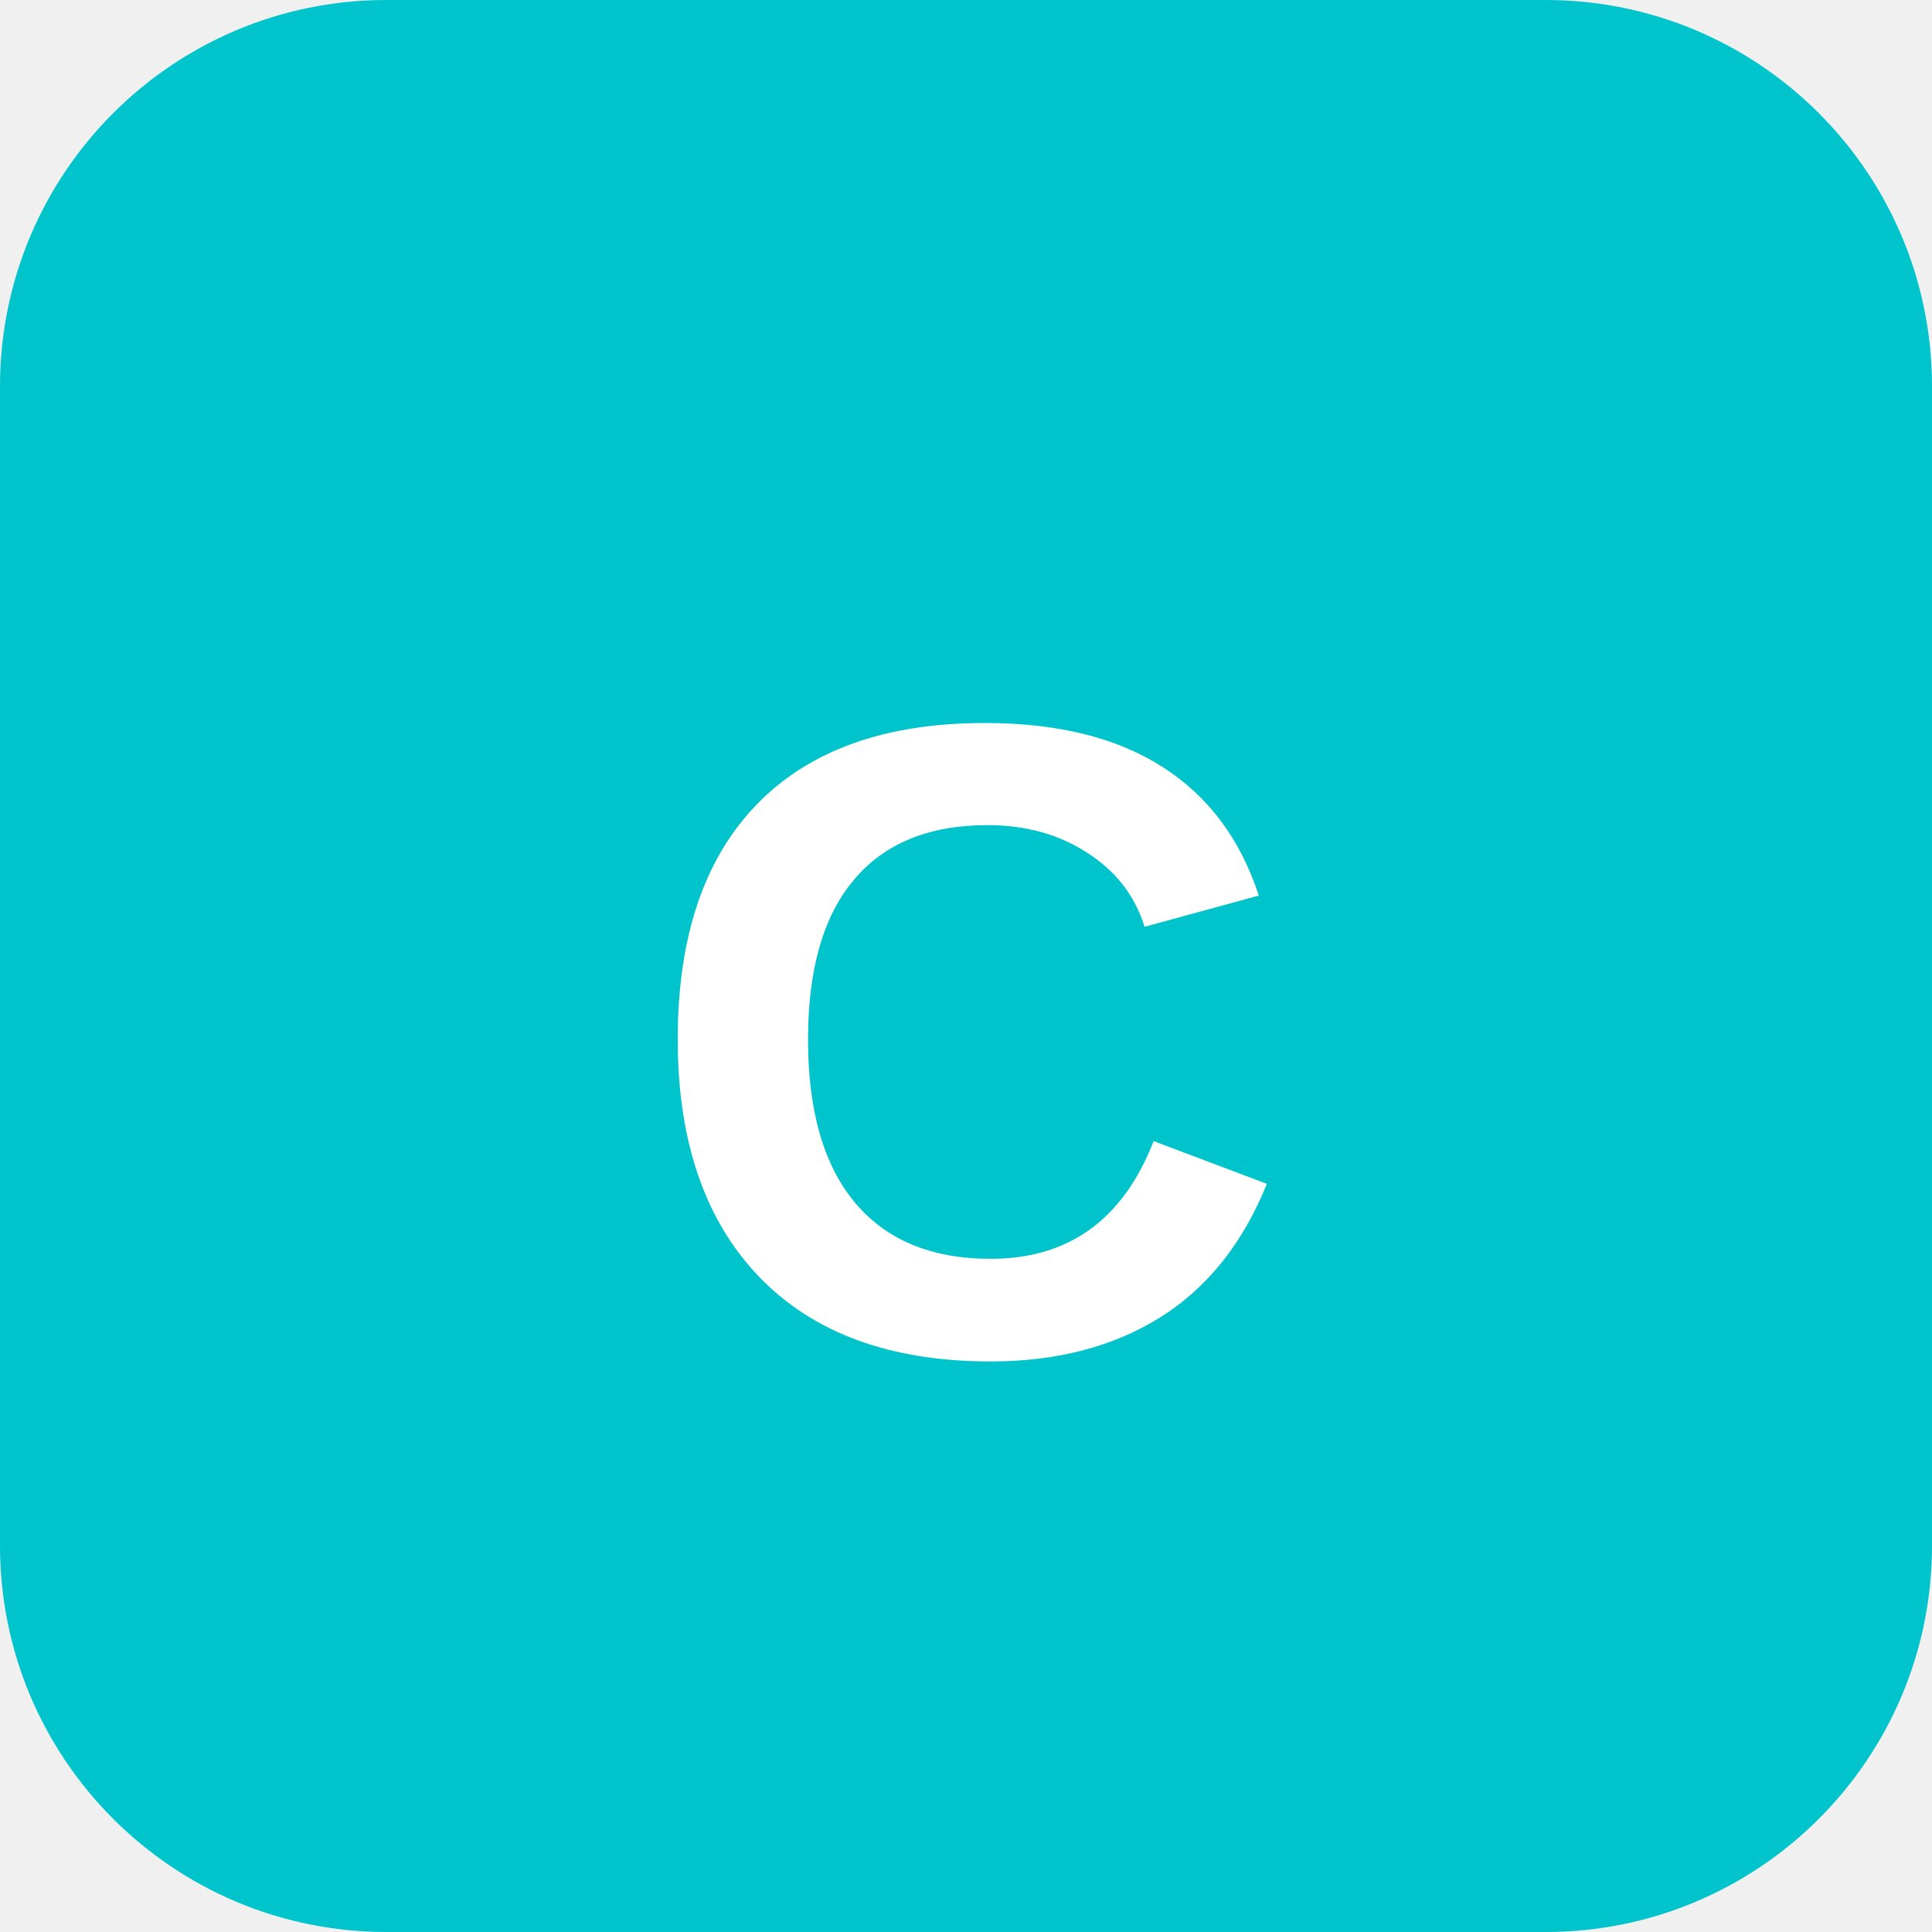
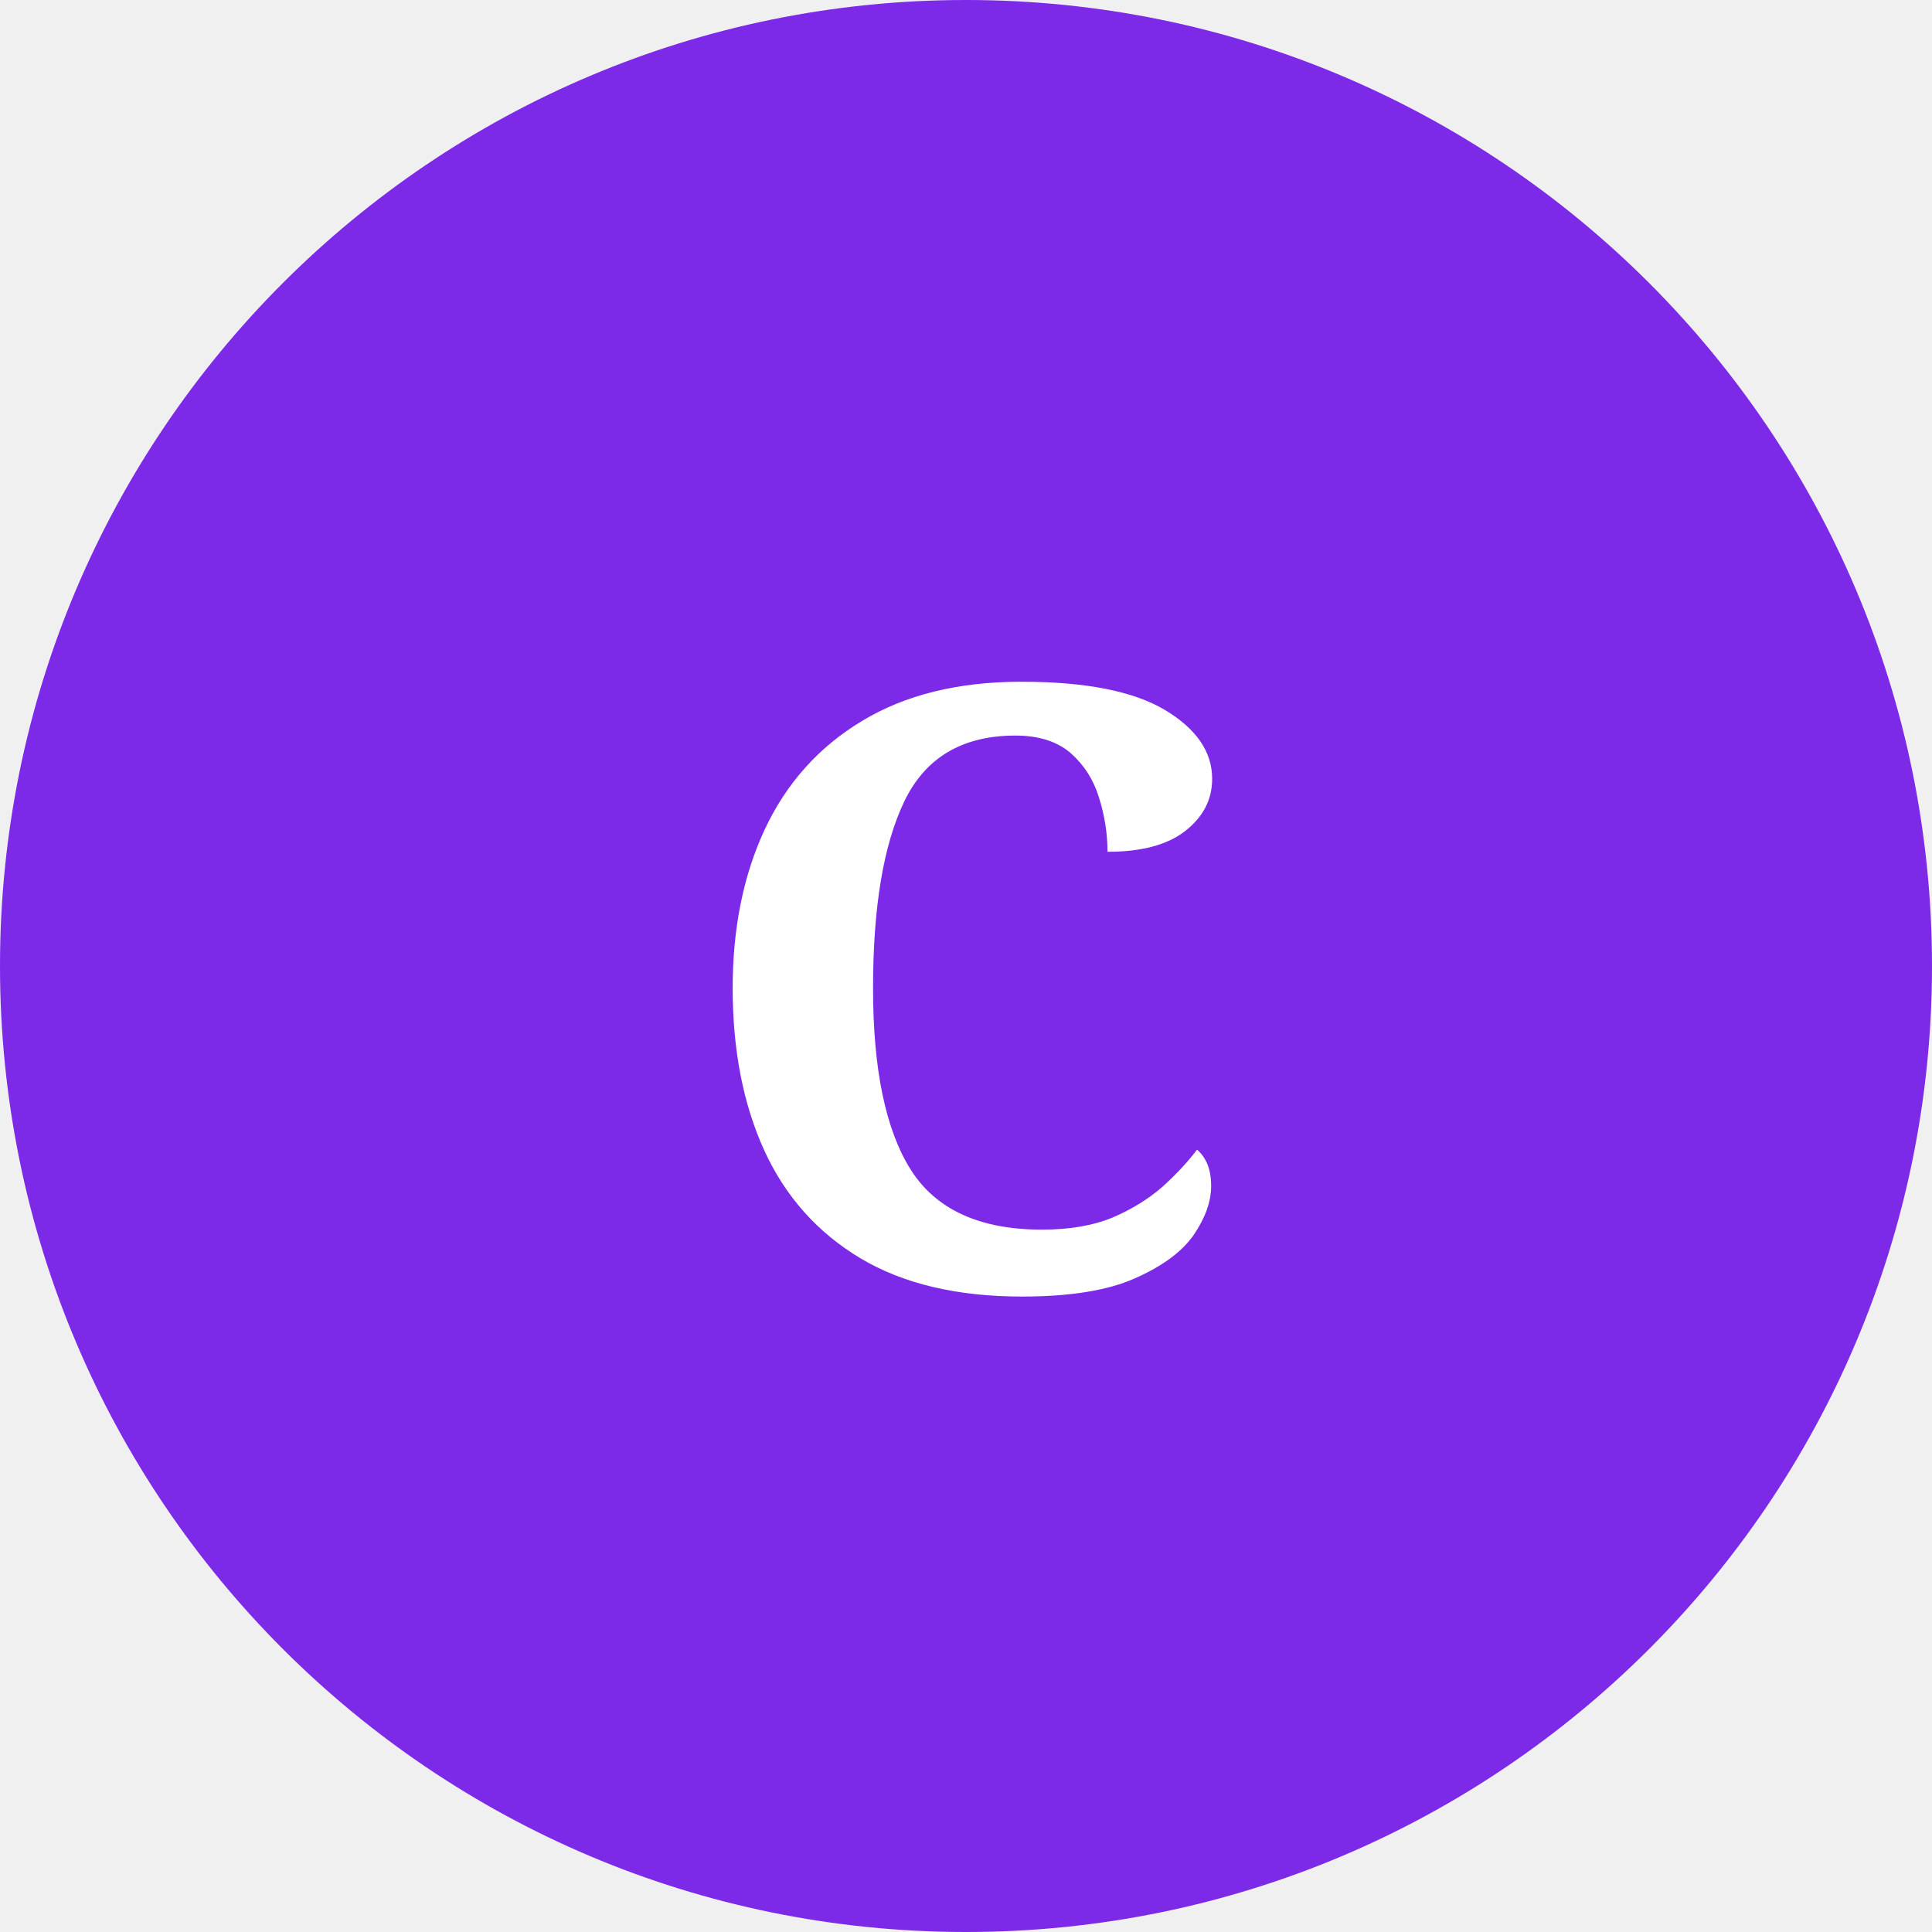
<svg xmlns="http://www.w3.org/2000/svg" viewBox="0 0 60 60">
-   <rect width="60" height="60" rx="12" fill="#00C4CC" />
-   <text x="30" y="42" font-family="Arial,sans-serif" font-weight="900" font-size="28" fill="white" text-anchor="middle">C</text>
+   <rect width="60" height="60" rx="30" fill="#7D2AE8" />
+   <text x="30" y="40" font-family="Georgia,serif" font-weight="900" font-size="26" fill="white" text-anchor="middle">C</text>
</svg>
